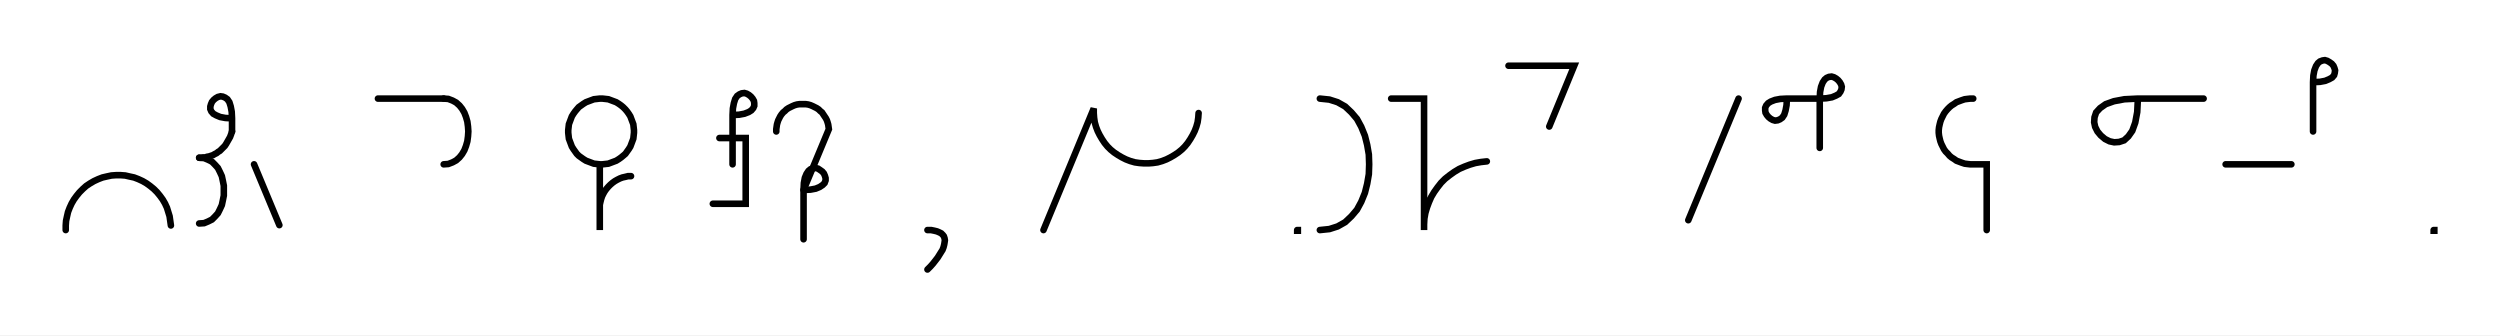
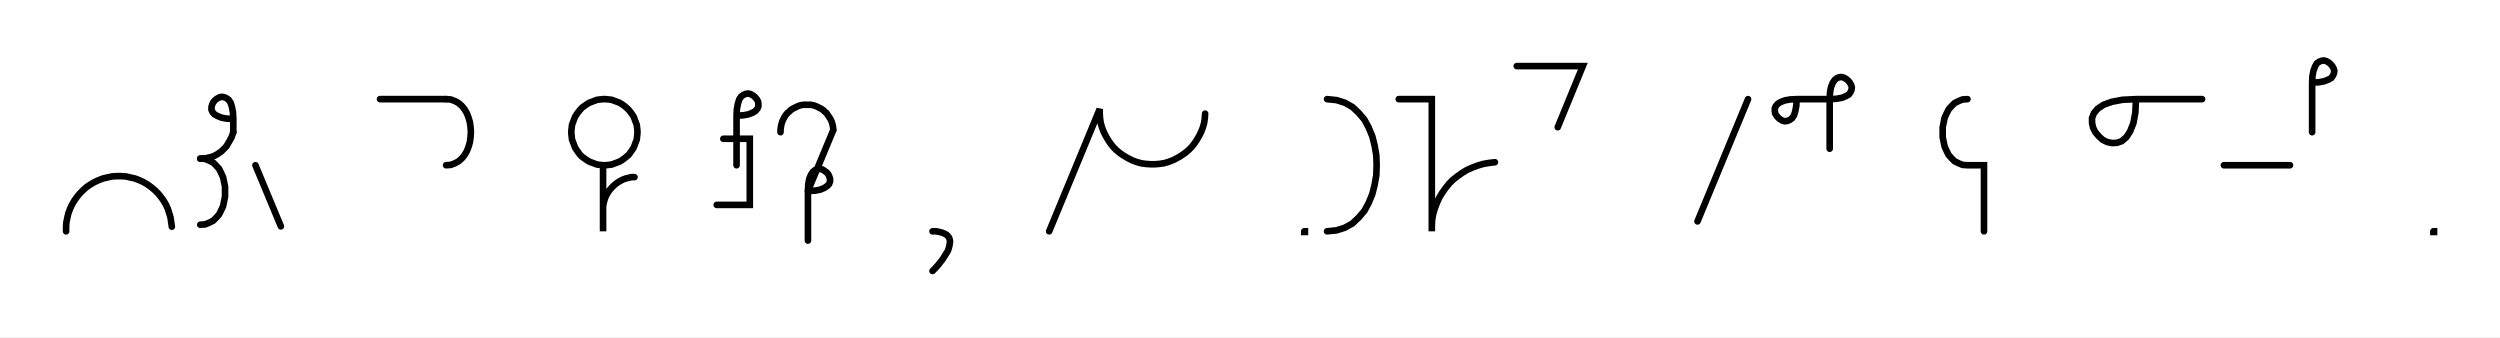
- <svg xmlns="http://www.w3.org/2000/svg" width="760.683" height="102.0" style="fill:none; stroke-linecap:round;">
+ <svg xmlns="http://www.w3.org/2000/svg" width="756.555" height="102.0" style="fill:none; stroke-linecap:round;">
  <rect width="100%" height="100%" fill="#FFFFFF" />
  <path stroke="#000000" stroke-width="2" d="M 550,75" />
  <path stroke="#000000" stroke-width="2" d="M 20,70 20,68.6 20.1,67.2 20.4,65.8 20.7,64.5 21.2,63.2 21.8,61.9 22.5,60.7 23.3,59.6 24.2,58.5 25.2,57.5 26.2,56.6 27.4,55.8 28.6,55.1 29.9,54.5 31.2,54 32.5,53.7 33.9,53.4 35.3,53.3 36.7,53.3 38.1,53.4 39.4,53.7 40.8,54 42.1,54.5 43.4,55.1 44.6,55.8 45.7,56.6 46.8,57.5 47.8,58.5 48.7,59.6 49.5,60.7 50.2,61.9 50.8,63.2 51.2,64.5 51.6,65.8 51.8,67.2 52,68.6" />
  <path stroke="#000000" stroke-width="2" d="M 58.6,70" />
  <path stroke="#000000" stroke-width="2" d="M 70.6,36" />
  <path stroke="#000000" stroke-width="2" d="M 70.6,36 68.6,35.9 67,35.6 65.8,35.1 64.9,34.6 64.3,33.9 64,33.2 64,32.4 64.2,31.7 64.5,31 65,30.4 65.6,29.9 66.3,29.5 67.1,29.3 67.8,29.4 68.5,29.7 69.2,30.2 69.8,31.1 70.2,32.4 70.5,34 70.6,36 70.6,40" />
  <path stroke="#000000" stroke-width="2" d="M 70.6,40 70.3,40.9 70,41.7 69.6,42.4 69.2,43.1 68.8,43.8 68.4,44.4 67.9,44.9 67.4,45.4 66.9,45.9 66.4,46.2 65.9,46.6 65.3,46.9 64.8,47.2 64.2,47.4 63.6,47.6 63,47.7 62.4,47.9 61.8,47.9 61.2,48 60.6,48" />
  <path stroke="#000000" stroke-width="2" d="M 60.6,48 62.1,48.1 63.3,48.6 64.5,49.2 65.4,50.1 66.3,51.1 66.9,52.3 67.5,53.6 67.8,55 68.1,56.5 68.1,58 68.1,59.5 67.8,61 67.5,62.4 66.9,63.7 66.3,64.9 65.4,65.9 64.5,66.8 63.3,67.4 62.1,67.9 60.6,68" />
  <path stroke="#000000" stroke-width="2" d="M 77.3,70" />
  <path stroke="#000000" stroke-width="2" d="M 77.3,50 85,68.5" />
  <path stroke="#000000" stroke-width="2" d="M 115,70" />
  <path stroke="#000000" stroke-width="2" d="M 115,30 135,30" />
  <path stroke="#000000" stroke-width="2" d="M 135,30 136.4,30.1 137.7,30.6 138.8,31.2 139.8,32.1 140.6,33.1 141.3,34.3 141.8,35.6 142.2,37 142.4,38.5 142.5,40 142.4,41.5 142.2,43 141.8,44.4 141.3,45.7 140.6,46.9 139.8,47.9 138.8,48.8 137.7,49.4 136.4,49.9 135,50" />
  <path stroke="#000000" stroke-width="2" d="M 172.5,70" />
  <path stroke="#000000" stroke-width="2" d="M 182.5,50 183.3,50 184.2,49.9 185.1,49.8 185.9,49.5 186.7,49.2 187.5,48.9 188.3,48.4 189,47.9 189.6,47.4 190.3,46.8 190.8,46.1 191.3,45.4 191.8,44.6 192.1,43.8 192.4,43 192.7,42.2 192.8,41.3 192.9,40.4 192.9,39.6 192.8,38.7 192.7,37.8 192.4,37 192.1,36.2 191.8,35.4 191.3,34.6 190.8,33.9 190.3,33.3 189.6,32.6 189,32.1 188.3,31.6 187.5,31.1 186.7,30.8 185.9,30.5 185.1,30.2 184.2,30.1 183.3,30 182.5,30 181.6,30.1 180.7,30.2 179.9,30.5 179.1,30.8 178.3,31.1 177.5,31.6 176.8,32.1 176.1,32.6 175.5,33.3 175,33.9 174.5,34.6 174,35.4 173.7,36.2 173.4,37 173.1,37.8 173,38.7 172.9,39.6 172.9,40.4 173,41.3 173.1,42.2 173.4,43 173.7,43.8 174,44.6 174.5,45.4 175,46.1 175.5,46.8 176.1,47.4 176.8,47.9 177.5,48.4 178.3,48.9 179.1,49.2 179.9,49.5 180.7,49.8 181.6,49.9 182.5,50 182.5,70 182.5,64 182.5,63.1 182.5,62.3 182.7,61.4 182.9,60.6 183.2,59.7 183.6,58.9 184,58.2 184.5,57.5 185.1,56.8 185.7,56.2 186.4,55.6 187.1,55.1 187.8,54.7 188.6,54.3 189.4,54 190.3,53.8 191.1,53.6 192,53.6" />
  <path stroke="#000000" stroke-width="2" d="M 222.9,70" />
  <path stroke="#000000" stroke-width="2" d="M 222.9,35" />
  <path stroke="#000000" stroke-width="2" d="M 222.9,35 224.9,34.9 226.5,34.6 227.8,34.1 228.6,33.6 229.2,32.9 229.5,32.2 229.5,31.4 229.4,30.7 229,30 228.5,29.4 227.9,28.9 227.2,28.5 226.5,28.3 225.7,28.4 225,28.7 224.3,29.2 223.7,30.1 223.3,31.4 223,33 222.9,35 222.9,50" />
  <path stroke="#000000" stroke-width="2" d="M 222.9,42" />
  <path stroke="#000000" stroke-width="2" d="M 218.9,42 226.9,42 226.9,62 216.9,62" />
  <path stroke="#000000" stroke-width="2" d="M 236.2,70" />
  <path stroke="#000000" stroke-width="2" d="M 236.2,40 236.2,39.3 236.3,38.6 236.4,37.9 236.6,37.2 236.8,36.6 237.1,36 237.4,35.4 237.8,34.8 238.3,34.2 238.8,33.8 239.3,33.3 239.9,32.9 240.5,32.6 241.1,32.3 241.8,32 242.5,31.8 243.2,31.7 243.8,31.7 244.5,31.7 245.2,31.7 245.9,31.8 246.6,32 247.3,32.3 247.9,32.6 248.5,32.9 249.1,33.3 249.6,33.8 250.1,34.2 250.5,34.8 250.9,35.4 251.3,36 251.6,36.6 251.8,37.2 252,37.9 252.1,38.6 252.2,39.3 244.5,57.8" />
  <path stroke="#000000" stroke-width="2" d="M 244.5,57.8 246.6,57.7 248.2,57.4 249.4,56.9 250.3,56.3 250.9,55.7 251.2,54.9 251.2,54.2 251,53.5 250.7,52.8 250.2,52.2 249.5,51.7 248.9,51.3 248.1,51.1 247.4,51.2 246.6,51.5 246,52 245.4,52.9 244.9,54.1 244.6,55.7 244.5,57.8 244.5,72.8" />
  <path stroke="#000000" stroke-width="2" d="M 282.2,70" />
  <path stroke="#000000" stroke-width="2" d="M 282.2,70" />
  <path stroke="#000000" stroke-width="2" d="M 282.2,70 283.3,70 284.3,70.2 285.1,70.4 285.8,70.7 286.4,71 286.9,71.5 287.2,71.9 287.4,72.5 287.5,73.1 287.4,73.8 287.3,74.4 287.1,75.2 286.8,76 286.3,76.8 285.8,77.6 285.3,78.4 284.6,79.3 283.9,80.2 283.1,81.1 282.2,82" />
  <path stroke="#000000" stroke-width="2" d="M 317.5,70" />
  <path stroke="#000000" stroke-width="2" d="M 317.5,70 332.8,33 332.8,34.4 332.9,35.8 333.1,37.2 333.5,38.6 334,39.9 334.6,41.1 335.3,42.3 336.1,43.5 337,44.6 337.9,45.5 339,46.4 340.2,47.2 341.4,47.9 342.6,48.5 343.9,49 345.3,49.4 346.7,49.6 348.1,49.7 349.5,49.7 350.8,49.6 352.2,49.4 353.6,49 354.9,48.5 356.1,47.9 357.3,47.2 358.5,46.4 359.6,45.5 360.5,44.6 361.4,43.5 362.2,42.3 362.9,41.1 363.5,39.9 364,38.6 364.4,37.2 364.6,35.8 364.7,34.4" />
  <path stroke="#000000" stroke-width="2" d="M 394.7,70" />
  <path stroke="#000000" stroke-width="2" d="M 394.7,70 394.9,70 394.9,70.2 394.7,70.2 394.7,70" />
  <path stroke="#000000" stroke-width="2" d="M 401.6,70" />
  <path stroke="#000000" stroke-width="2" d="M 401.6,30" />
  <path stroke="#000000" stroke-width="2" d="M 401.6,30 404.5,30.3 407,31.1 409.3,32.4 411.2,34.2 412.9,36.2 414.2,38.6 415.3,41.3 416,44.1 416.5,47 416.6,50 416.5,53 416,55.9 415.3,58.7 414.2,61.4 412.9,63.8 411.2,65.8 409.3,67.6 407,68.9 404.5,69.7 401.6,70" />
  <path stroke="#000000" stroke-width="2" d="M 423.3,70" />
  <path stroke="#000000" stroke-width="2" d="M 423.3,30 433.3,30 433.3,70 433.3,68.3 433.4,66.5 433.7,64.8 434.2,63.1 434.8,61.5 435.5,59.9 436.4,58.4 437.4,57 438.5,55.6 439.7,54.4 441.1,53.3 442.5,52.3 444,51.4 445.6,50.7 447.2,50.1 448.9,49.6 450.6,49.3 452.4,49.1" />
  <path stroke="#000000" stroke-width="2" d="M 459,70" />
  <path stroke="#000000" stroke-width="2" d="M 459,20 479,20 471.4,38.5" />
  <path stroke="#000000" stroke-width="2" d="M 509,70" />
  <path stroke="#000000" stroke-width="2" d="M 529,30 513.7,67" />
  <path stroke="#000000" stroke-width="2" d="M 535.7,70" />
  <path stroke="#000000" stroke-width="2" d="M 543.7,30" />
  <path stroke="#000000" stroke-width="2" d="M 543.7,30 543.6,32 543.3,33.6 542.9,34.9 542.3,35.8 541.6,36.3 540.9,36.6 540.1,36.7 539.4,36.5 538.7,36.1 538.1,35.6 537.6,35 537.2,34.3 537.1,33.6 537.1,32.8 537.4,32.1 538,31.4 538.8,30.9 540.1,30.4 541.7,30.1 543.7,30 553.7,30" />
  <path stroke="#000000" stroke-width="2" d="M 553.7,30 555.7,29.9 557.4,29.6 558.6,29.1 559.5,28.6 560,27.9 560.3,27.2 560.4,26.4 560.2,25.7 559.8,25 559.3,24.4 558.7,23.9 558,23.5 557.3,23.3 556.5,23.4 555.8,23.7 555.2,24.2 554.6,25.1 554.1,26.4 553.8,28 553.7,30 553.7,45" />
  <path stroke="#000000" stroke-width="2" d="M 590.4,70" />
-   <path stroke="#000000" stroke-width="2" d="M 600.4,30 599.5,30 598.6,30.1 597.8,30.2 596.9,30.5 596.1,30.8 595.3,31.1 594.6,31.6 593.8,32.1 593.2,32.6 592.6,33.2 592,33.9 591.5,34.6 591.1,35.4 590.7,36.2 590.4,37 590.2,37.8 590,38.7 589.9,39.6 589.9,40.4 590,41.3 590.2,42.2 590.4,43 590.7,43.8 591.1,44.6 591.5,45.4 592,46.1 592.6,46.7 593.2,47.4 593.8,47.9 594.6,48.4 595.3,48.9 596.1,49.2 596.9,49.5 597.8,49.8 598.6,49.9 599.5,50 604.5,50 604.5,70" />
-   <path stroke="#000000" stroke-width="2" d="M 634.5,70" />
-   <path stroke="#000000" stroke-width="2" d="M 650.5,30" />
-   <path stroke="#000000" stroke-width="2" d="M 650.5,30 650.3,34.1 649.7,37.3 648.8,39.8 647.6,41.5 646.3,42.7 644.8,43.2 643.3,43.3 641.9,43 640.5,42.3 639.2,41.2 638.2,40 637.5,38.6 637.2,37.2 637.3,35.7 637.8,34.2 639,32.9 640.7,31.7 643.2,30.8 646.4,30.2 650.5,30 670.5,30" />
-   <path stroke="#000000" stroke-width="2" d="M 677.2,70" />
-   <path stroke="#000000" stroke-width="2" d="M 677.2,50 697.2,50" />
-   <path stroke="#000000" stroke-width="2" d="M 703.8,70" />
-   <path stroke="#000000" stroke-width="2" d="M 703.8,25" />
-   <path stroke="#000000" stroke-width="2" d="M 703.8,25 705.9,24.9 707.5,24.6 708.7,24.1 709.6,23.6 710.2,22.9 710.4,22.2 710.5,21.4 710.3,20.7 710,20 709.5,19.4 708.8,18.9 708.1,18.5 707.4,18.3 706.7,18.4 705.9,18.7 705.3,19.2 704.7,20.1 704.2,21.4 703.9,23 703.8,25 703.8,40" />
-   <path stroke="#000000" stroke-width="2" d="M 740.5,70" />
-   <path stroke="#000000" stroke-width="2" d="M 740.5,70 740.7,70 740.7,70.2 740.5,70.2 740.5,70" />
-   <path stroke="#000000" stroke-width="2" d="M 770.7,70" />
+   <path stroke="#000000" stroke-width="2" d="M 595.4,30" />
+   <path stroke="#000000" stroke-width="2" d="M 595.4,30 593.9,30.1 592.7,30.6 591.5,31.2 590.6,32.1 589.7,33.1 589.1,34.3 588.5,35.6 588.2,37 587.9,38.5 587.9,40 587.9,41.5 588.2,43 588.5,44.4 589.1,45.7 589.7,46.9 590.6,47.9 591.5,48.8 592.7,49.4 593.9,49.9 595.4,50 600.4,50 600.4,70" />
+   <path stroke="#000000" stroke-width="2" d="M 630.4,70" />
+   <path stroke="#000000" stroke-width="2" d="M 646.4,30" />
+   <path stroke="#000000" stroke-width="2" d="M 646.4,30 646.2,34.1 645.6,37.3 644.6,39.8 643.5,41.5 642.1,42.7 640.7,43.2 639.2,43.3 637.7,43 636.3,42.3 635.1,41.2 634.1,40 633.4,38.6 633.1,37.2 633.1,35.7 633.7,34.2 634.8,32.9 636.6,31.7 639.1,30.8 642.3,30.2 646.4,30 666.4,30" />
+   <path stroke="#000000" stroke-width="2" d="M 673,70" />
+   <path stroke="#000000" stroke-width="2" d="M 673,50 693,50" />
+   <path stroke="#000000" stroke-width="2" d="M 699.7,70" />
+   <path stroke="#000000" stroke-width="2" d="M 699.7,25" />
+   <path stroke="#000000" stroke-width="2" d="M 699.7,25 701.7,24.9 703.3,24.6 704.6,24.1 705.5,23.6 706,22.9 706.3,22.2 706.4,21.4 706.2,20.7 705.8,20 705.3,19.4 704.7,18.9 704,18.5 703.3,18.3 702.5,18.4 701.8,18.7 701.1,19.2 700.6,20.1 700.1,21.4 699.8,23 699.7,25 699.7,40" />
+   <path stroke="#000000" stroke-width="2" d="M 736.4,70" />
+   <path stroke="#000000" stroke-width="2" d="M 736.4,70 736.6,70 736.6,70.2 736.4,70.2 736.4,70" />
+   <path stroke="#000000" stroke-width="2" d="M 766.6,70" />
</svg>
